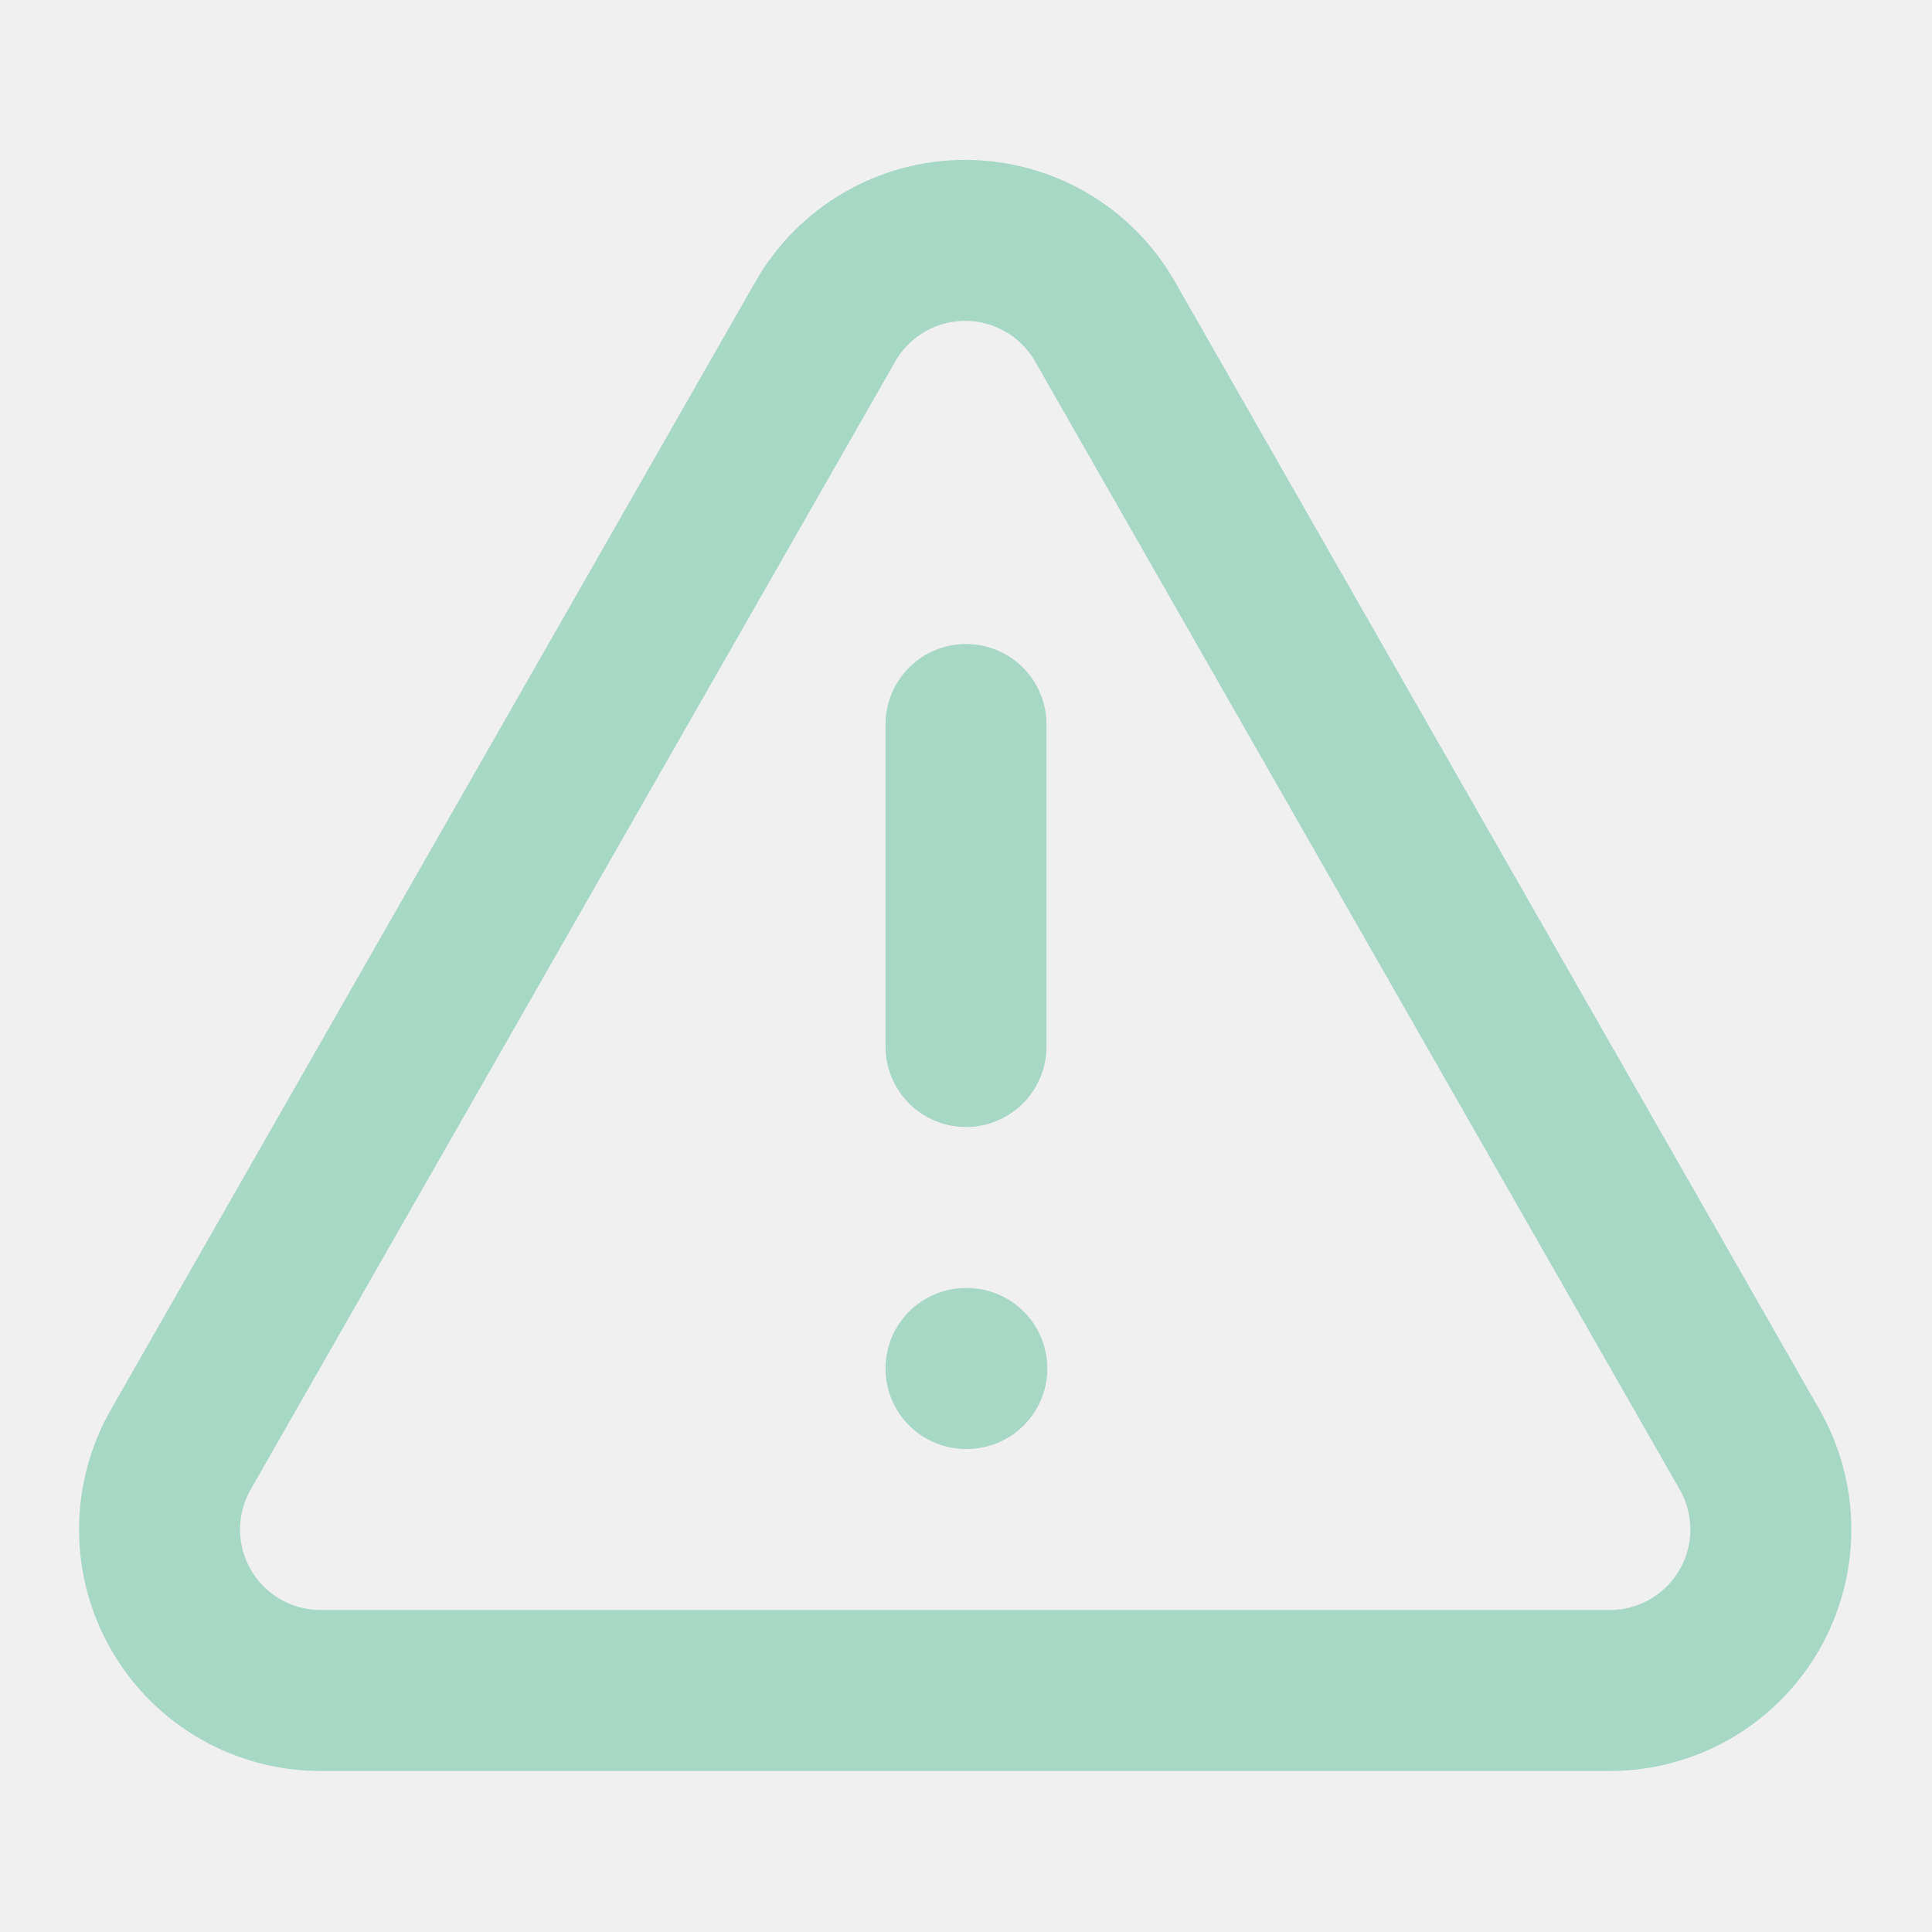
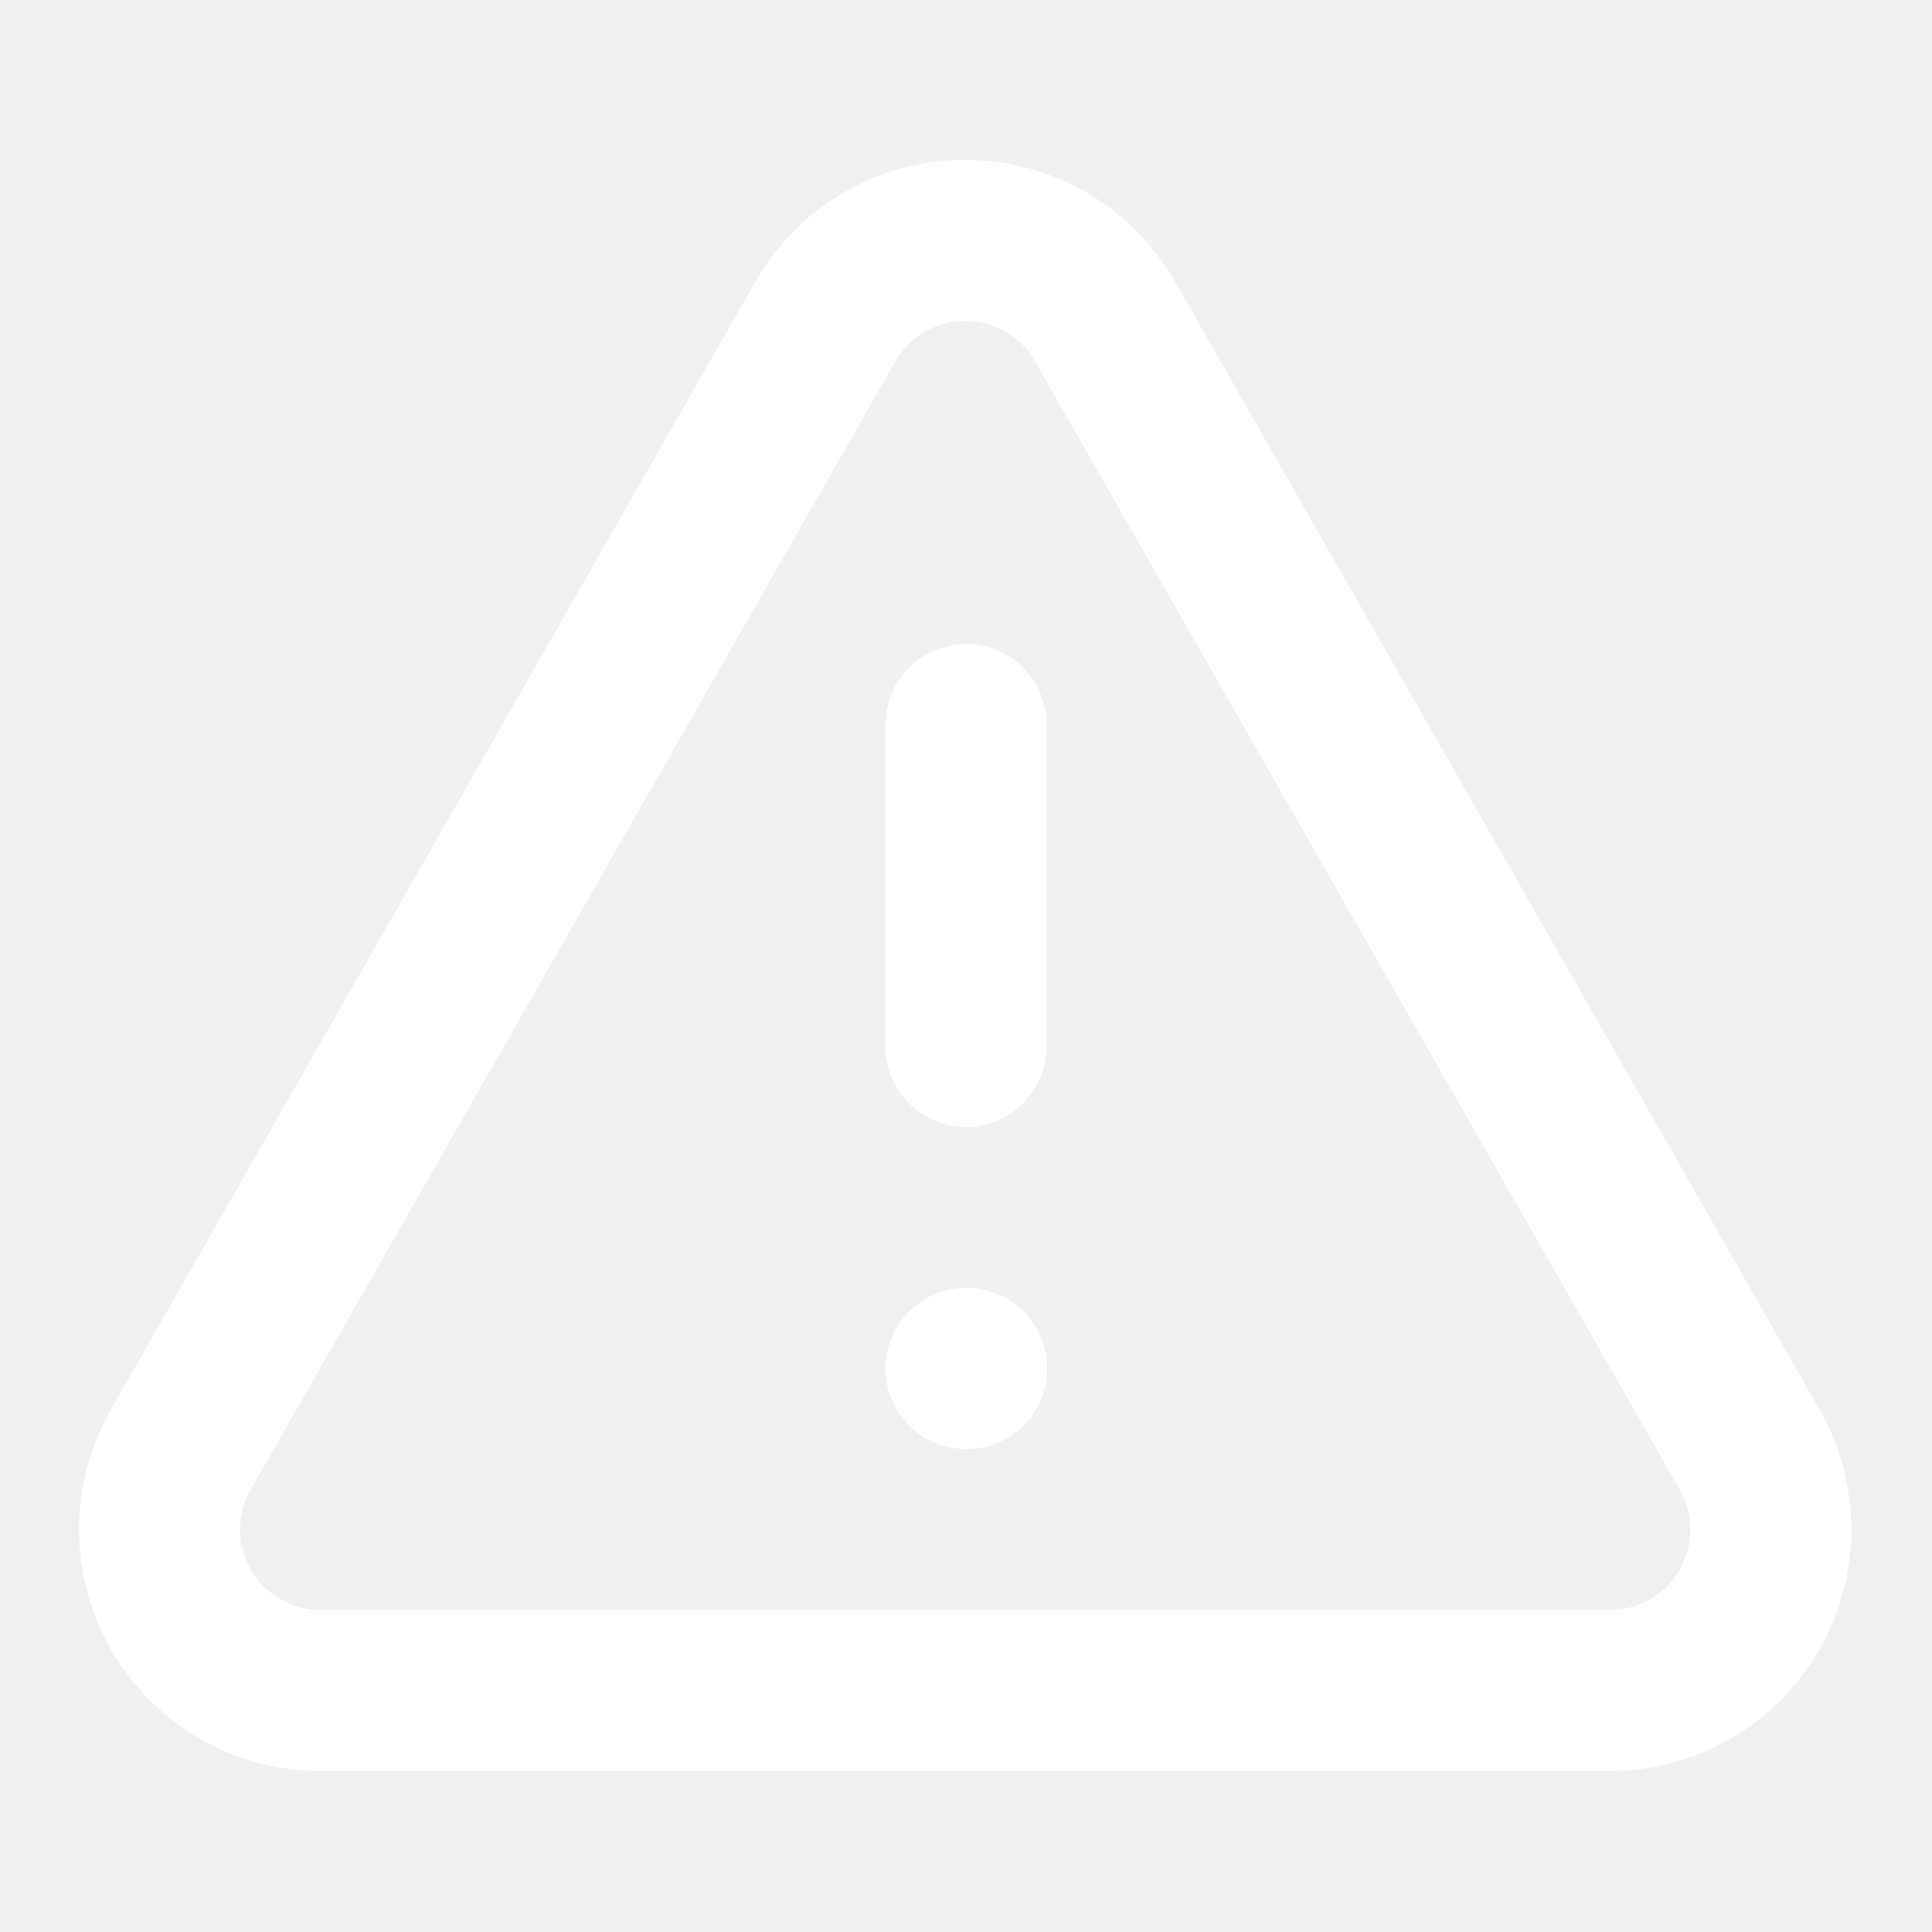
- <svg xmlns="http://www.w3.org/2000/svg" class="lucide lucide-alert-triangle" width="24" height="24" viewBox="0 0 24 24" fill="none" stroke="#A7D7C5" stroke-width="2" stroke-linecap="round" stroke-linejoin="round">
+ <svg xmlns="http://www.w3.org/2000/svg" class="lucide lucide-alert-triangle" width="24" height="24" viewBox="0 0 24 24" fill="none" stroke="#FFFFFF" stroke-width="2" stroke-linecap="round" stroke-linejoin="round">
  <path d="m21.73 18-8-14a2 2 0 0 0-3.48 0l-8 14A2 2 0 0 0 4 21h16a2 2 0 0 0 1.73-3" />
  <path d="M12 9v4" />
  <path d="M12 17h.01" />
</svg>
